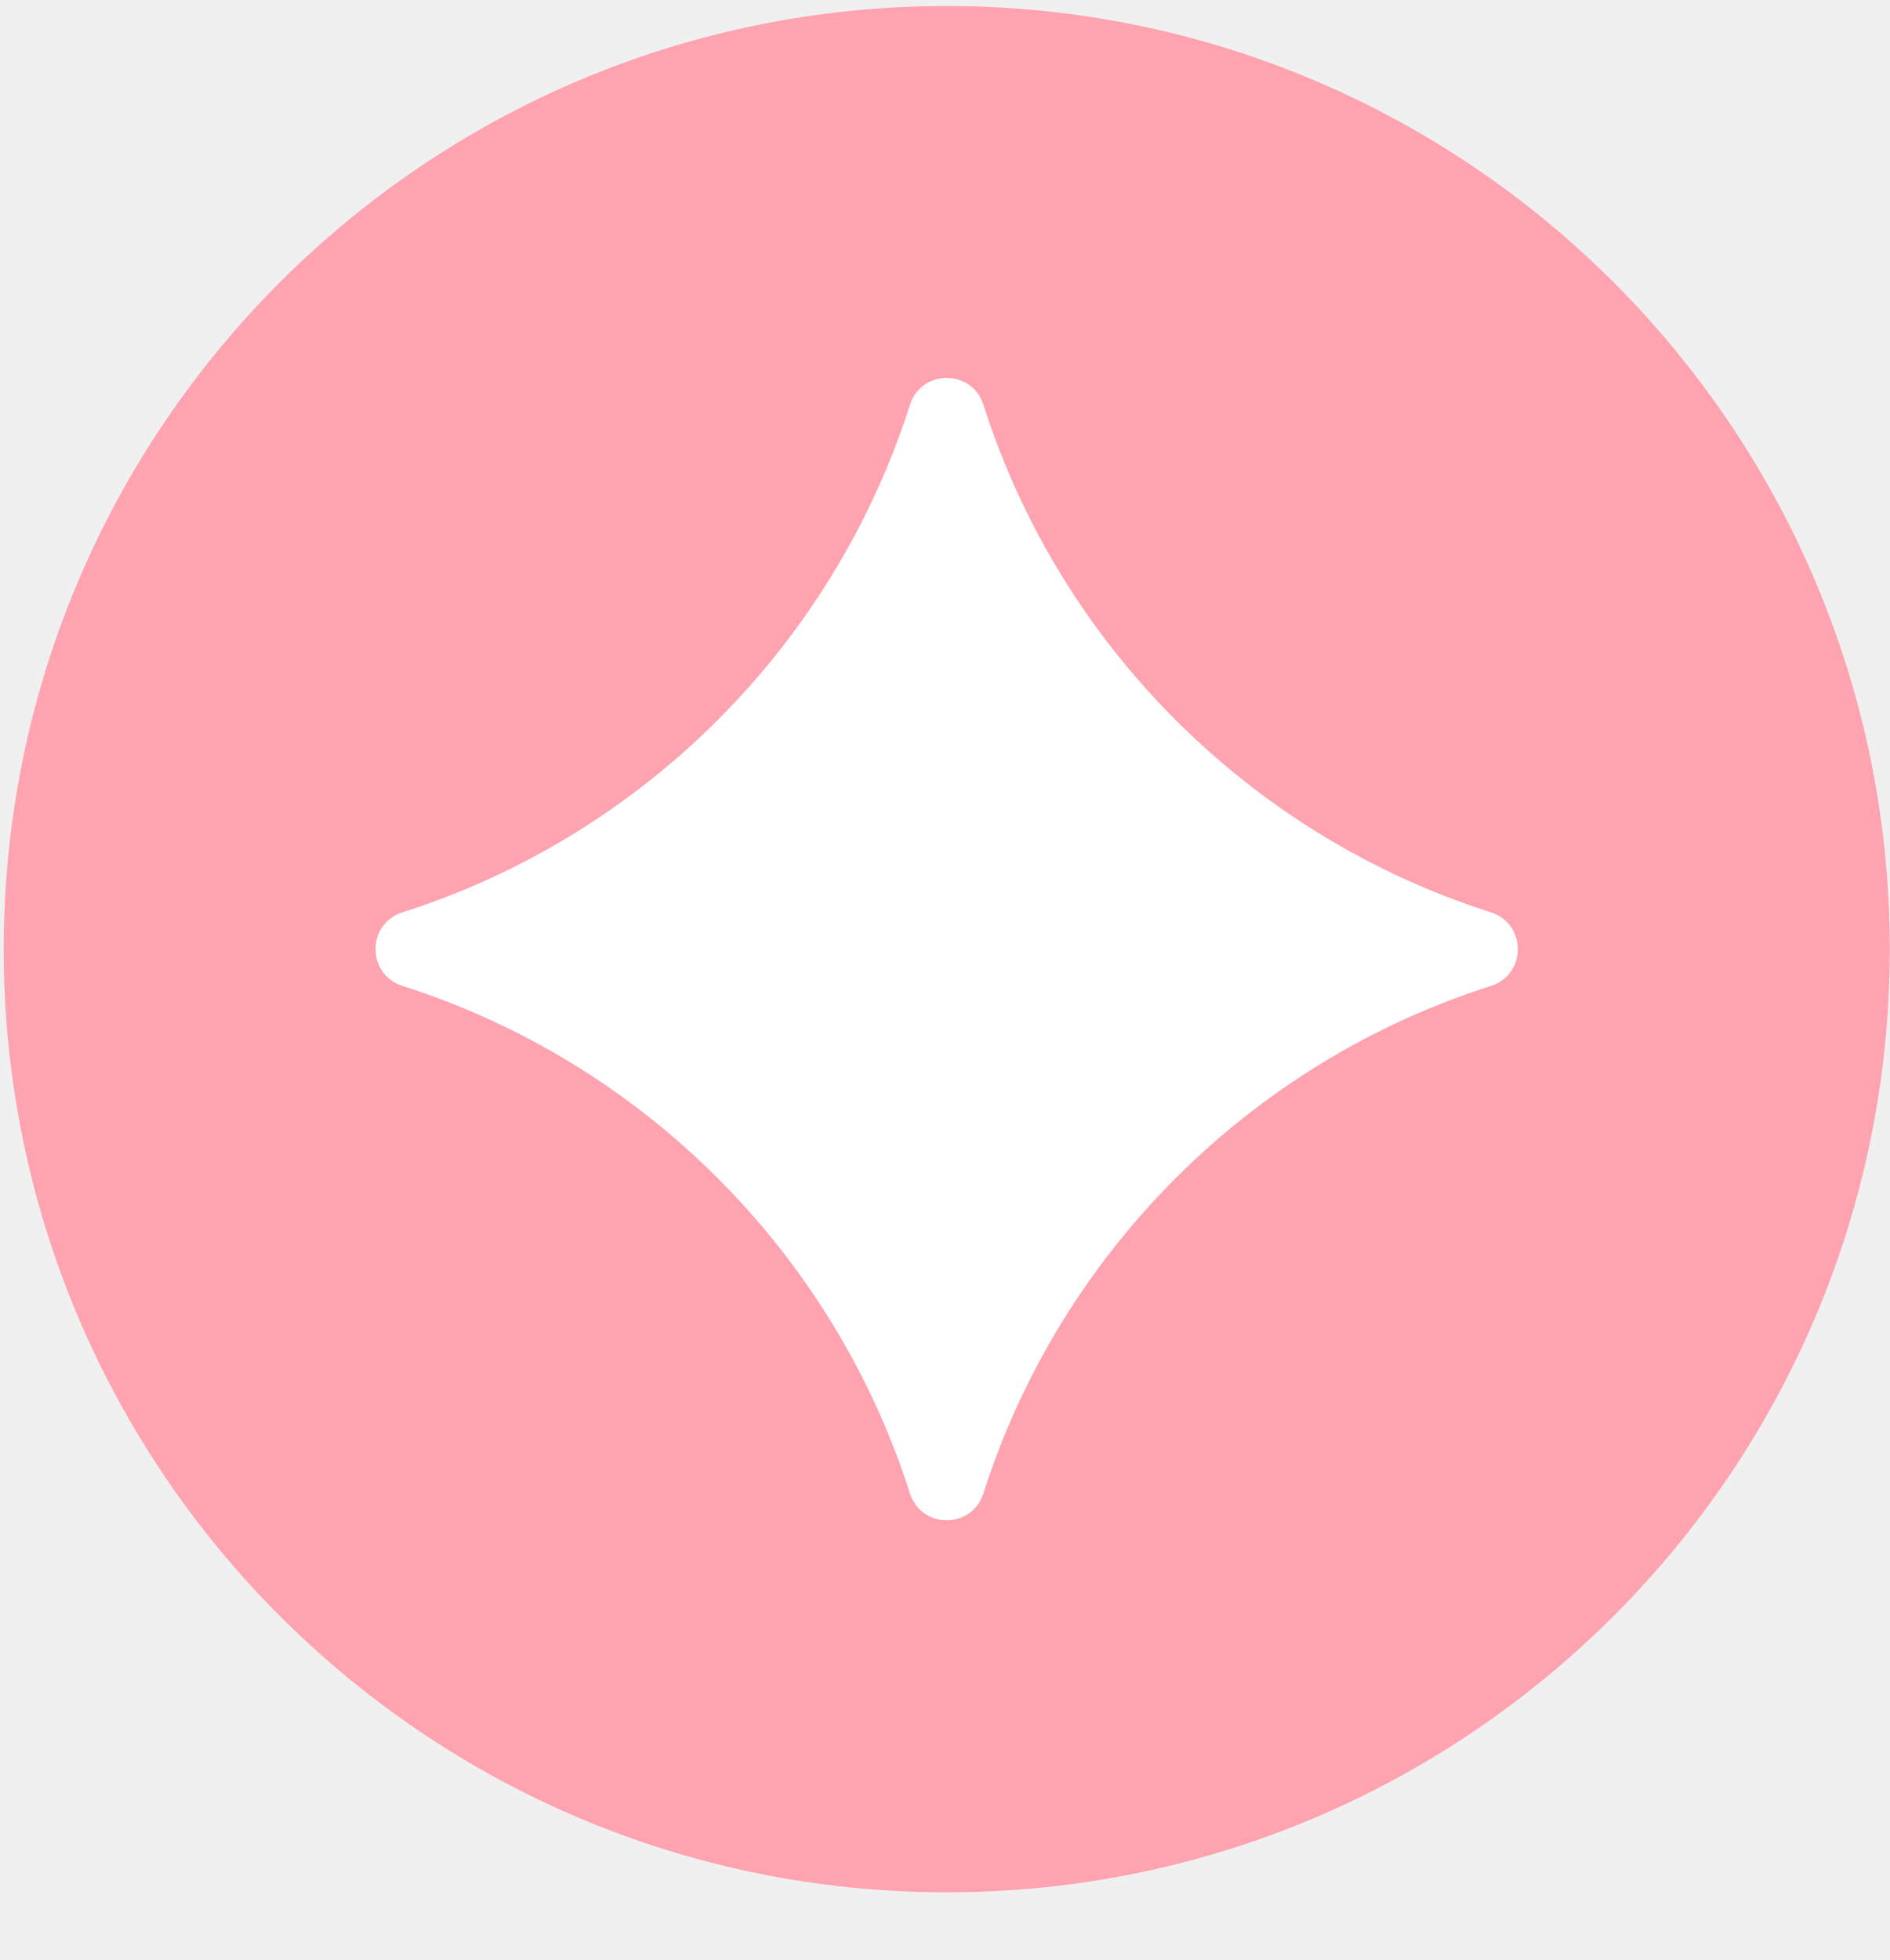
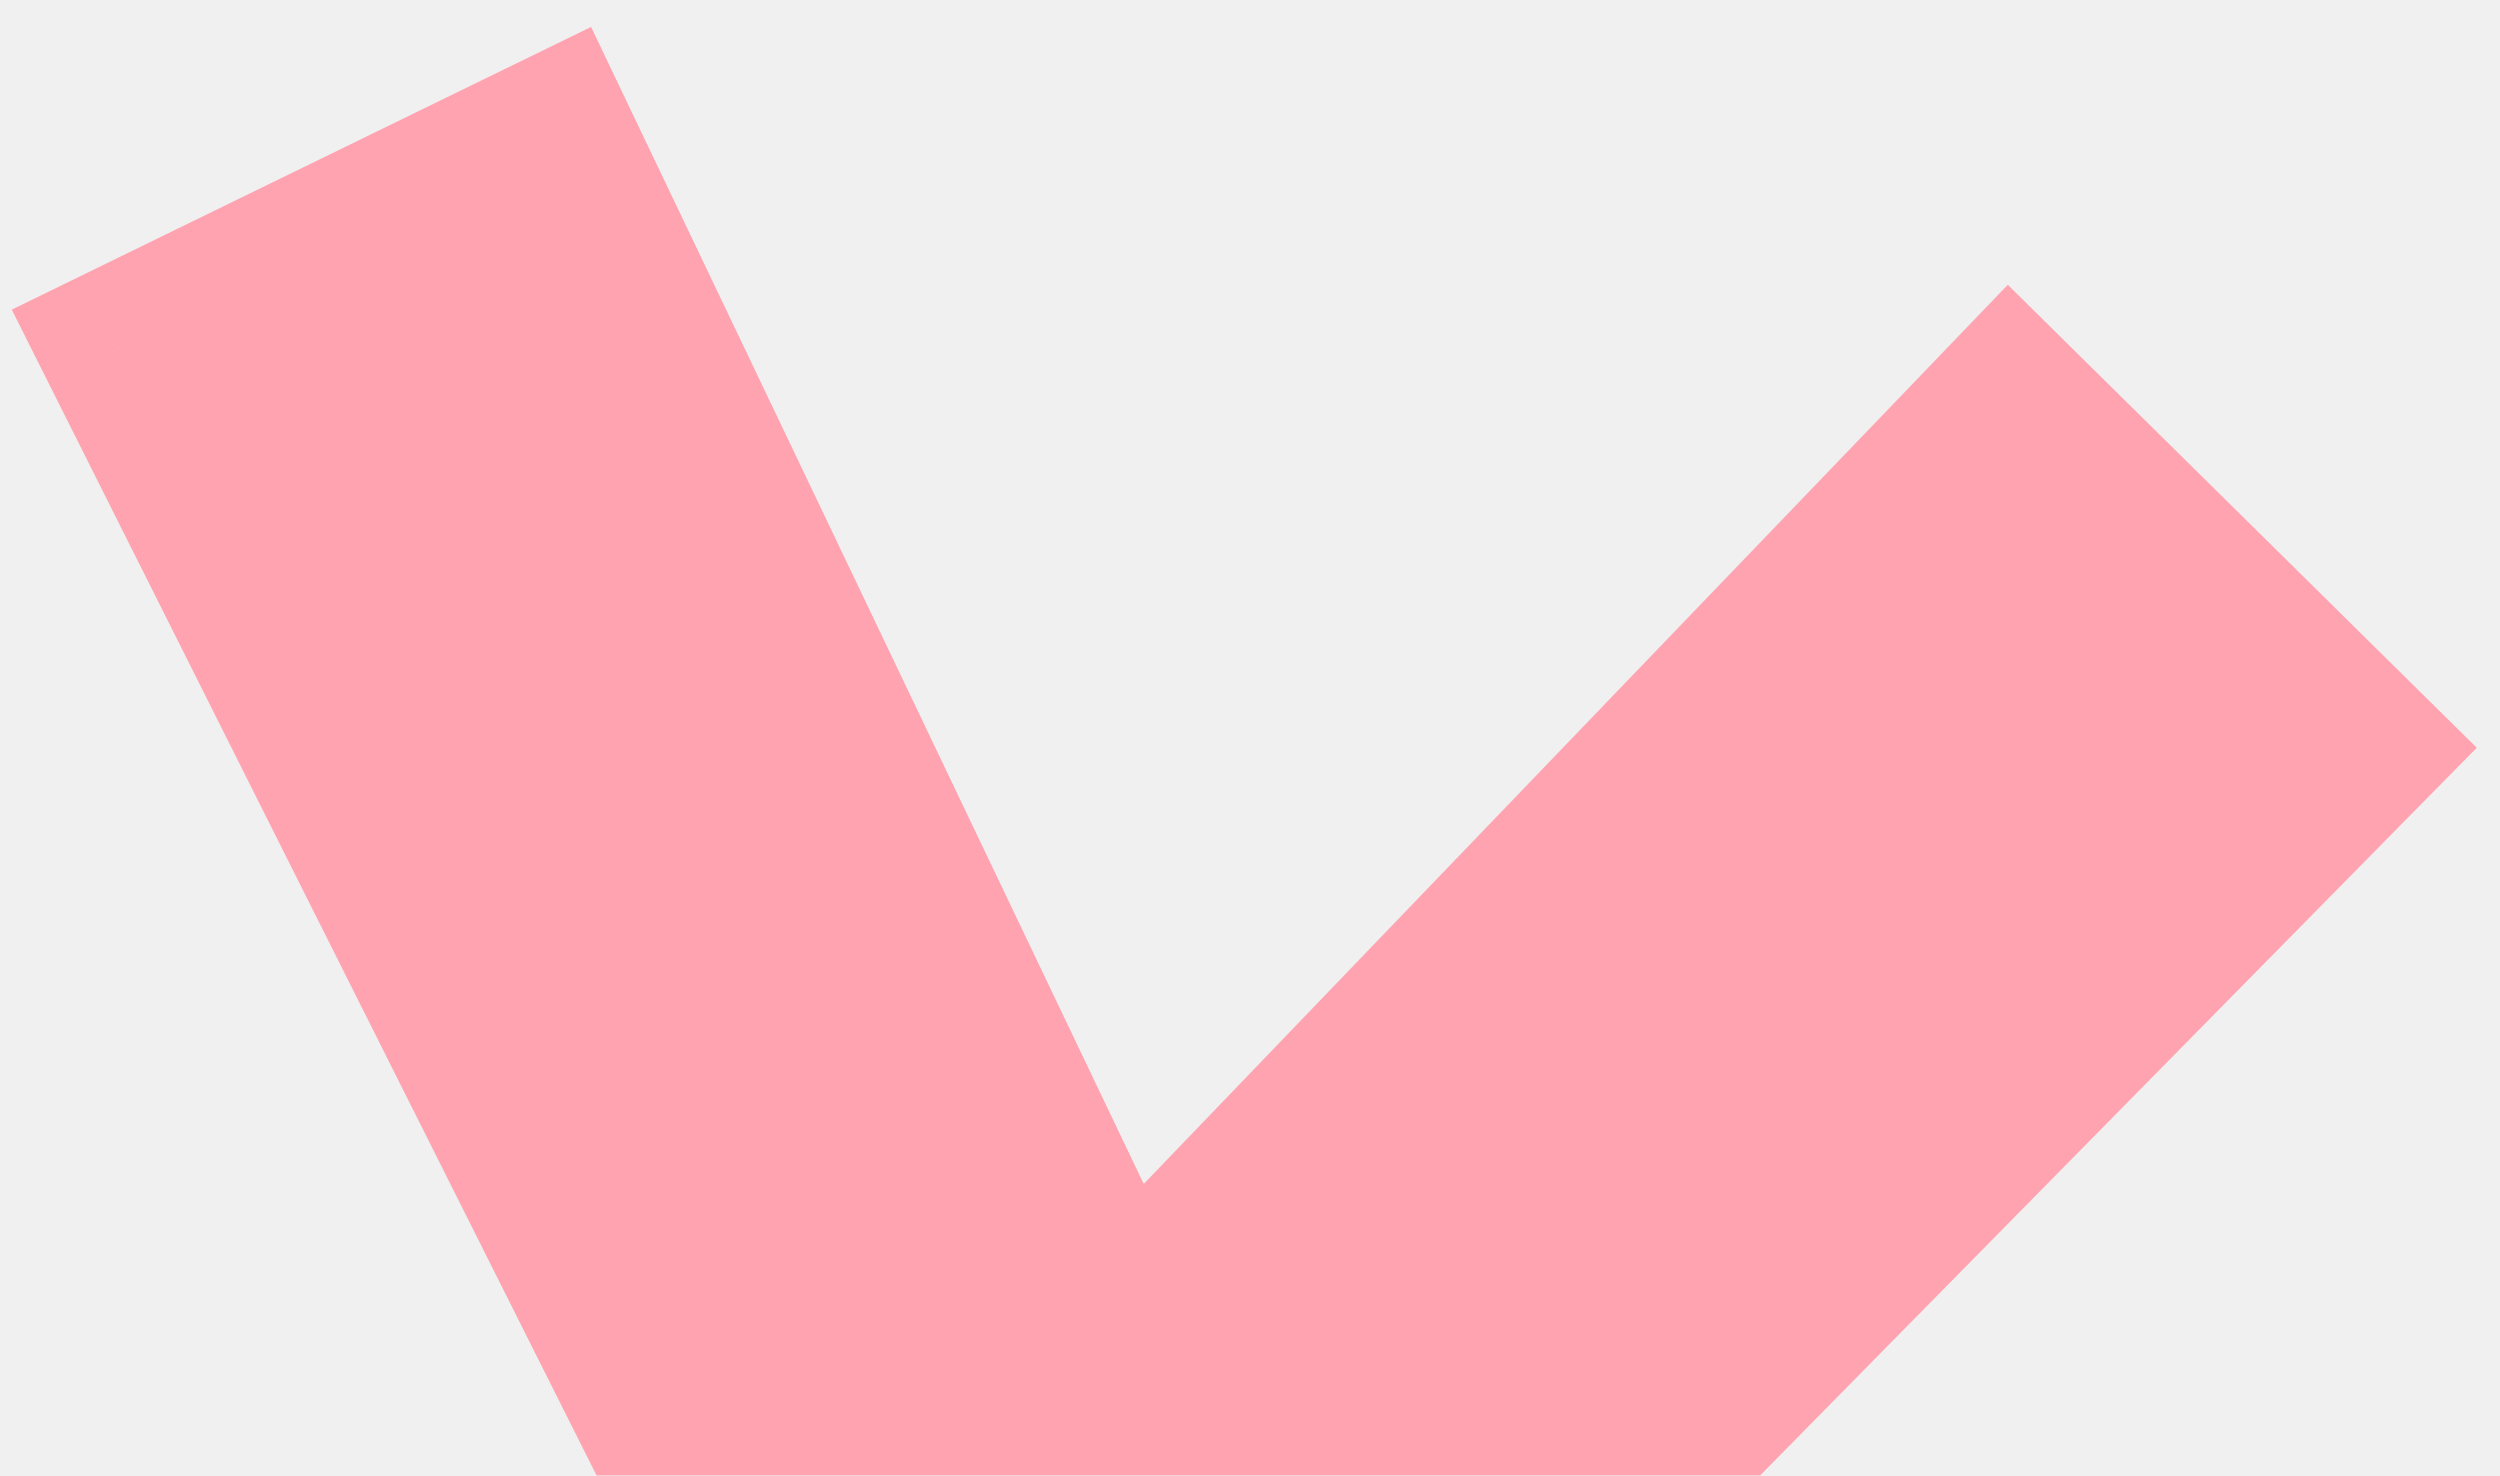
- <svg viewBox="0 0 27 28" fill="none" class="point point1">
-   <path d="M13.526 27.033C20.968 27.033 27 21.001 27 13.559C27 6.118 20.968 0.086 13.526 0.086C6.085 0.086 0.053 6.118 0.053 13.559C0.053 21.001 6.085 27.033 13.526 27.033Z" fill="#FFA3B0" />
-   <path d="M5.751 14.085C9.189 15.18 11.904 17.896 13 21.333C13.164 21.847 13.888 21.847 14.051 21.333C15.147 17.895 17.863 15.18 21.301 14.085C21.814 13.921 21.814 13.197 21.301 13.033C17.862 11.937 15.147 9.222 14.051 5.784C13.888 5.27 13.164 5.27 13 5.784C11.904 9.222 9.189 11.937 5.751 13.033C5.237 13.196 5.237 13.921 5.751 14.085Z" fill="white" />
+ <svg xmlns="http://www.w3.org/2000/svg" width="61" height="36" viewBox="0 0 61 36" fill="none">
+   <path fill-rule="evenodd" clip-rule="evenodd" d="M57.606 18.265L55.773 20.126L42.11 34H15.79L4.167 10.829L2.981 8.465L5.357 7.306L11.116 4.496L13.486 3.339L14.623 5.719L27.347 32.356L47.191 11.708L49.027 9.796L50.914 11.659L55.747 16.43L57.606 18.265Z" fill="#FFA3B0" />
+   <path d="M55.773 20.126L54.348 18.723L54.348 18.723L55.773 20.126ZM57.606 18.265L59.031 19.668L60.433 18.245L59.011 16.842L57.606 18.265ZM42.11 34V36H42.947L43.535 35.403L42.11 34ZM15.79 34L14.002 34.897L14.556 36H15.79V34ZM4.167 10.829L2.379 11.726L2.379 11.726L4.167 10.829ZM2.981 8.465L2.104 6.668L0.287 7.555L1.193 9.362L2.981 8.465ZM5.357 7.306L4.48 5.508L4.48 5.508L5.357 7.306ZM11.116 4.496L11.993 6.293L11.116 4.496ZM13.486 3.339L15.291 2.477L14.422 0.657L12.609 1.542L13.486 3.339ZM14.623 5.719L16.428 4.857L16.428 4.857L14.623 5.719ZM27.347 32.356L25.542 33.218L26.787 35.825L28.789 33.742L27.347 32.356ZM47.191 11.708L48.633 13.093L48.633 13.093L47.191 11.708ZM49.027 9.796L50.432 8.373L48.99 6.949L47.585 8.411L49.027 9.796ZM50.914 11.659L52.319 10.235L52.319 10.235L50.914 11.659ZM55.747 16.43L57.152 15.006L57.152 15.006L55.747 16.43ZM57.198 21.529L59.031 19.668L56.181 16.862L54.348 18.723L57.198 21.529ZM43.535 35.403L57.198 21.529L54.348 18.723L40.685 32.597L43.535 35.403ZM15.79 36H42.11V32H15.79V36ZM2.379 11.726L14.002 34.897L17.578 33.103L5.954 9.932L2.379 11.726ZM1.193 9.362L2.379 11.726L5.954 9.932L4.769 7.569L1.193 9.362ZM4.48 5.508L2.104 6.668L3.858 10.263L6.235 9.103L4.48 5.508ZM10.239 2.698L4.48 5.508L6.235 9.103L11.993 6.293L10.239 2.698ZM12.609 1.542L10.239 2.698L11.993 6.293L14.363 5.137L12.609 1.542ZM16.428 4.857L15.291 2.477L11.682 4.201L12.818 6.581L16.428 4.857ZM29.152 31.494L16.428 4.857L12.818 6.581L25.542 33.218L29.152 31.494ZM45.749 10.322L25.905 30.971L28.789 33.742L48.633 13.093L45.749 10.322ZM47.585 8.411L45.749 10.322L48.633 13.093L50.469 11.182L47.585 8.411ZM52.319 10.235L50.432 8.373L47.622 11.22L49.509 13.082L52.319 10.235ZM57.152 15.006L52.319 10.235L49.509 13.082L54.342 17.853L57.152 15.006ZM59.011 16.842L57.152 15.006L54.342 17.853L56.201 19.688L59.011 16.842Z" fill="#FFA3B0" />
</svg>
